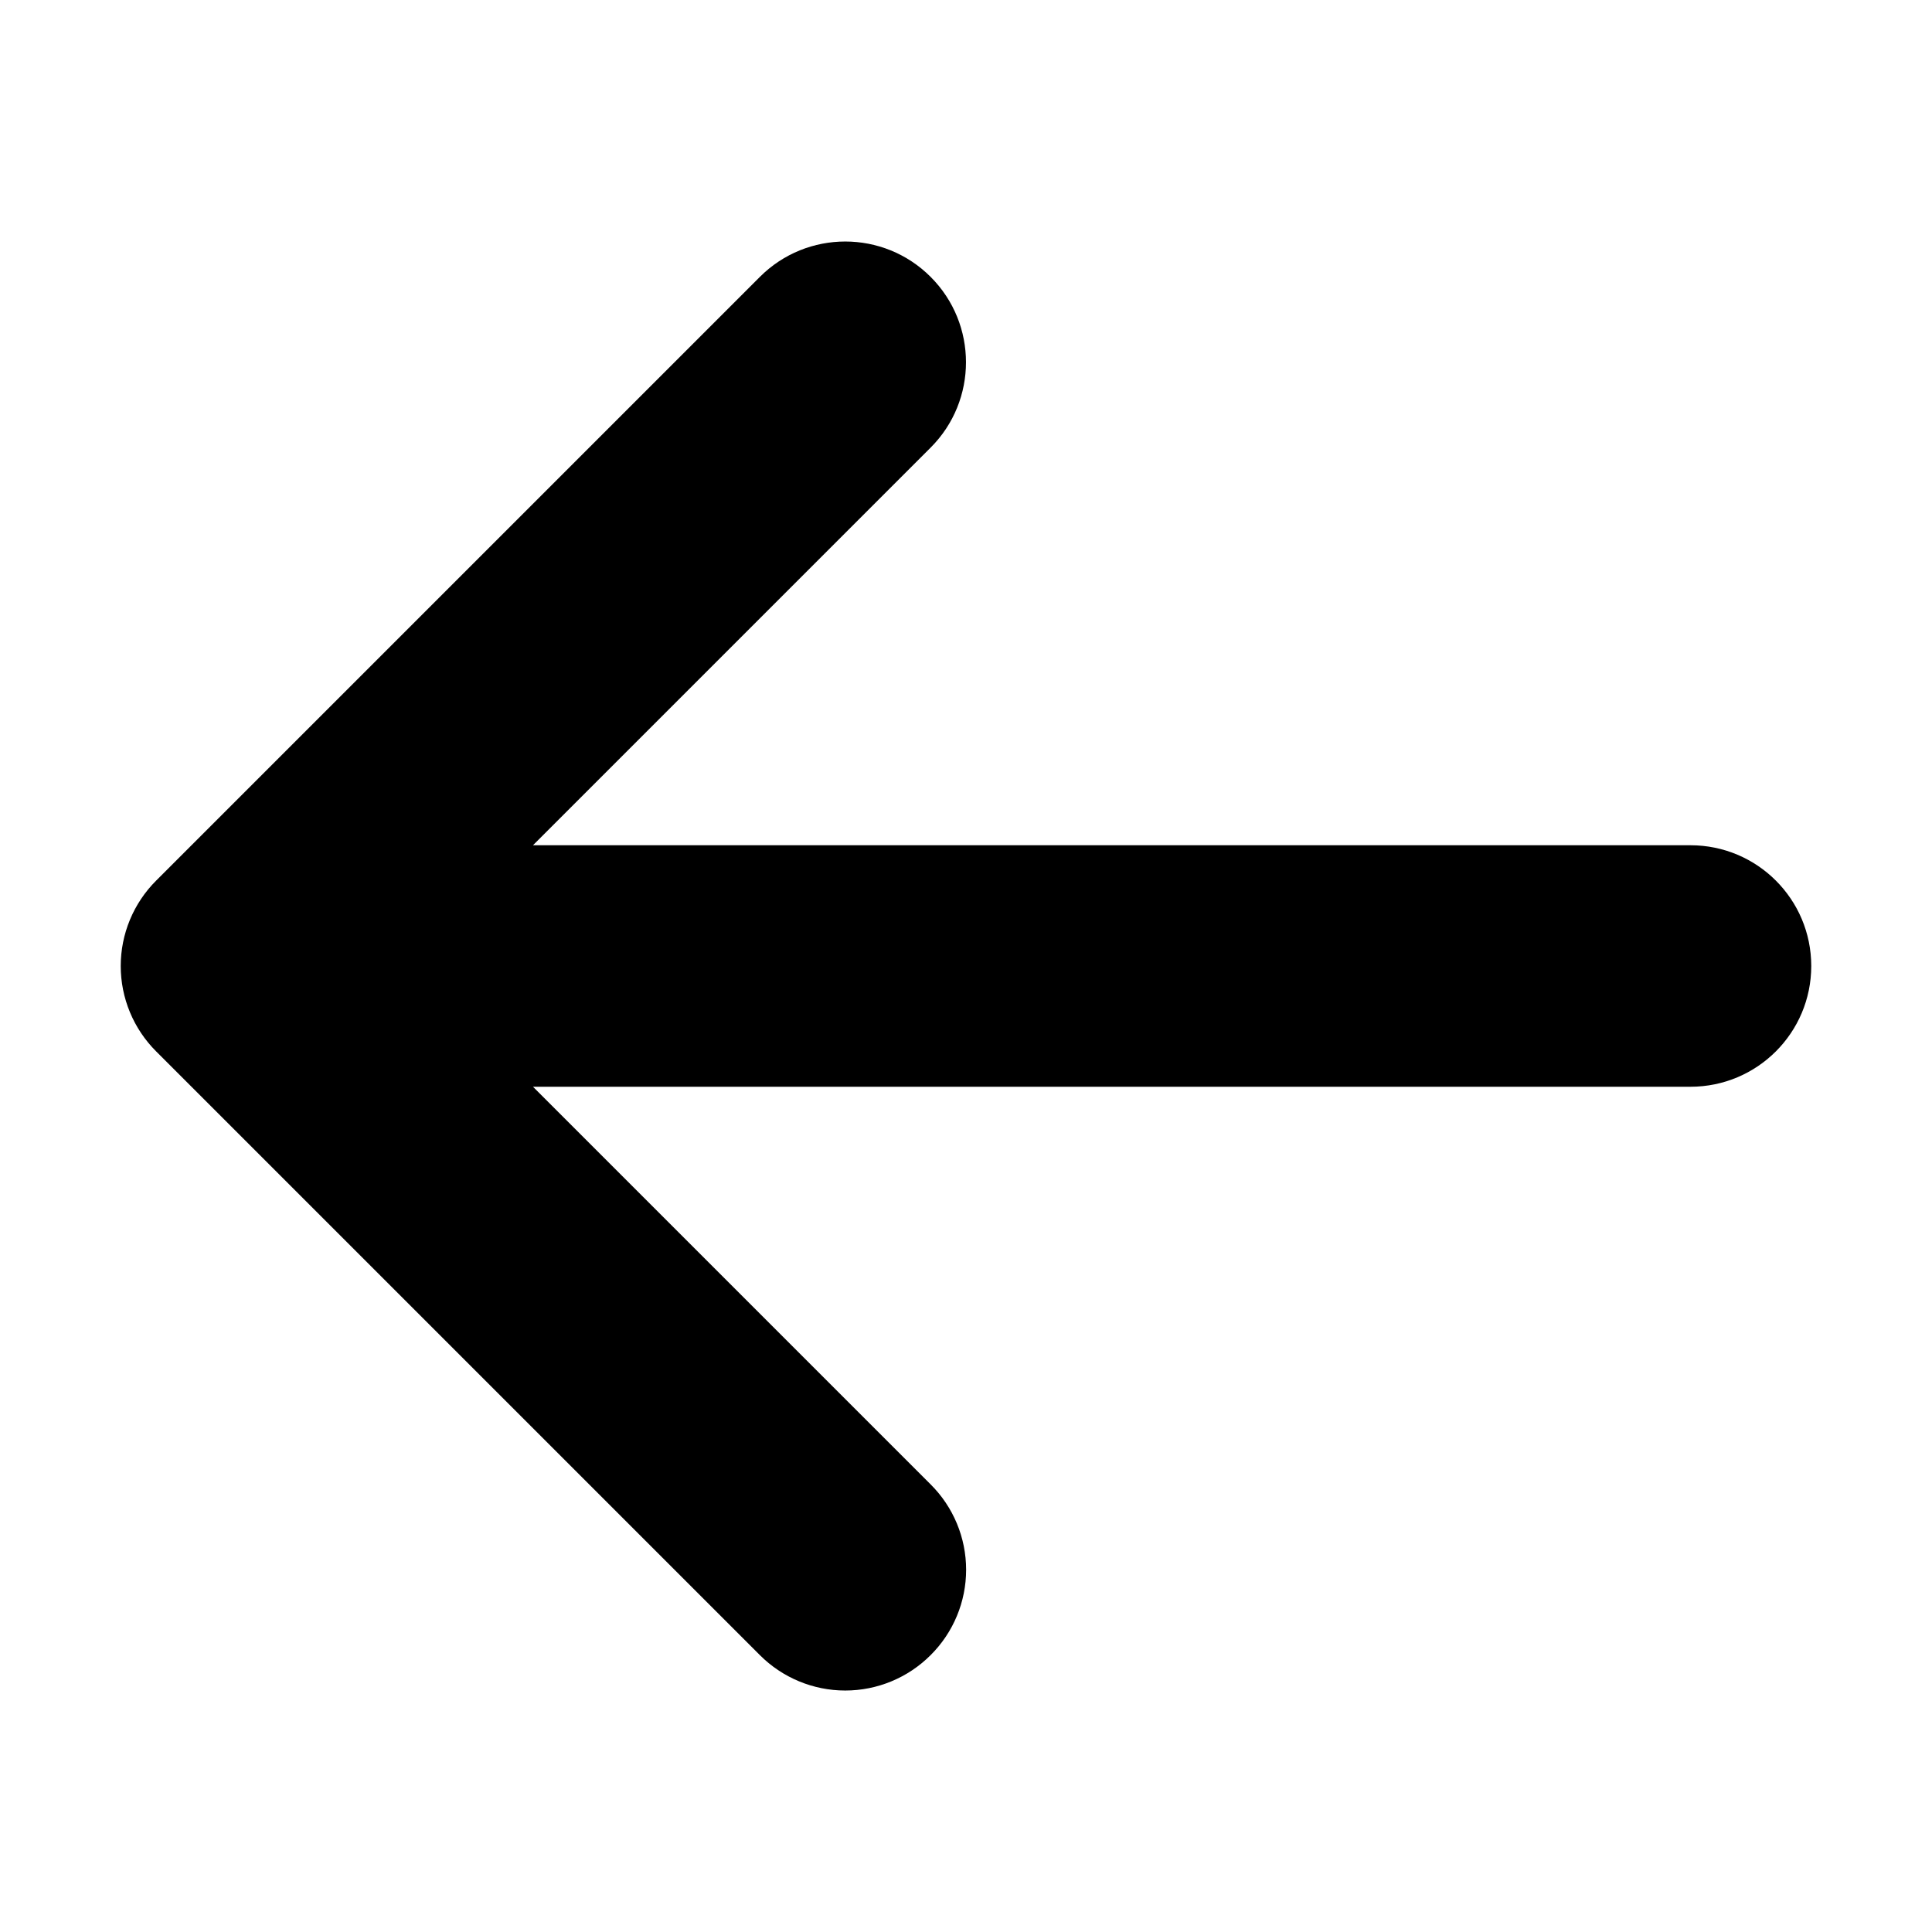
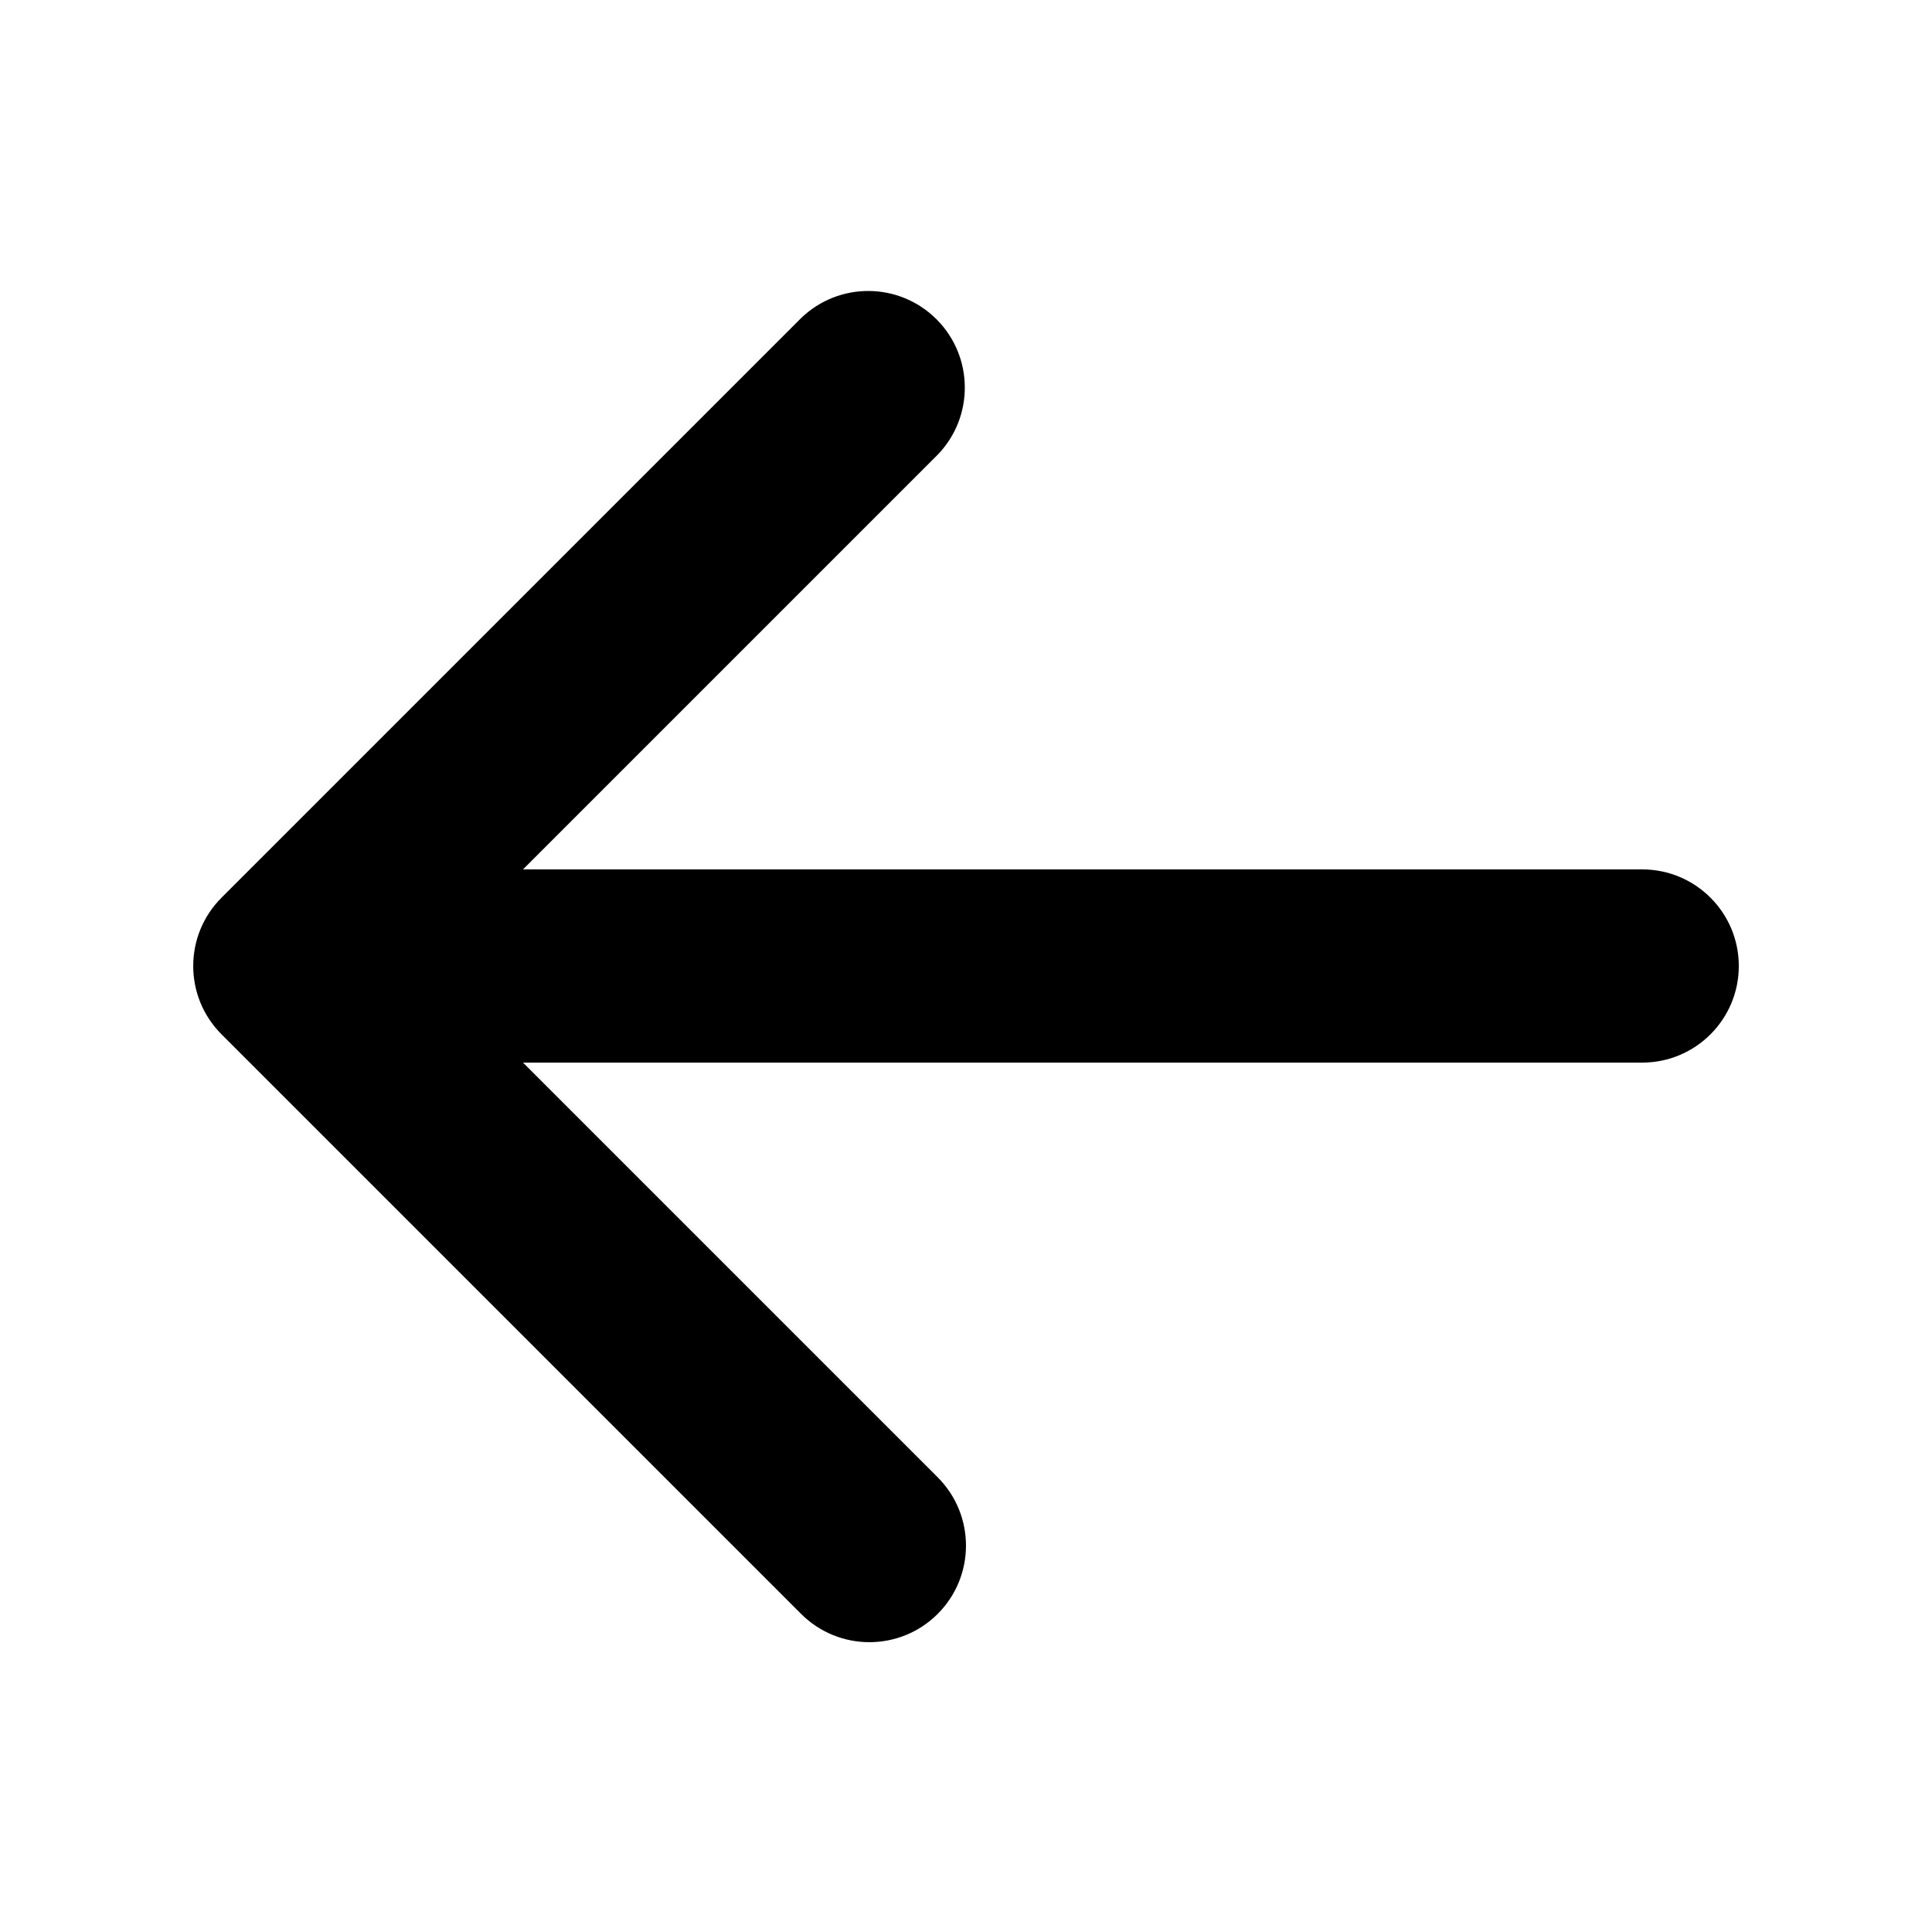
- <svg xmlns="http://www.w3.org/2000/svg" viewBox="0 0 16 16" fill="currentColor" aria-hidden="true">
-   <path d="M6.293 13.707l-5-5a.999.999 0 010-1.414l5-5a.999.999 0 111.414 1.414L4.414 7H14a1 1 0 010 2H4.414l3.293 3.293a.997.997 0 010 1.414.999.999 0 01-1.414 0z" />
+ <svg xmlns="http://www.w3.org/2000/svg" viewBox="0 0 20 20" fill="currentColor" aria-hidden="true">
+   <path fill-rule="evenodd" d="M9.707 16.707a1 1 0 01-1.414 0l-6-6a1 1 0 010-1.414l6-6a1 1 0 011.414 1.414L5.414 9H17a1 1 0 110 2H5.414l4.293 4.293a1 1 0 010 1.414z" clip-rule="evenodd" />
</svg>
